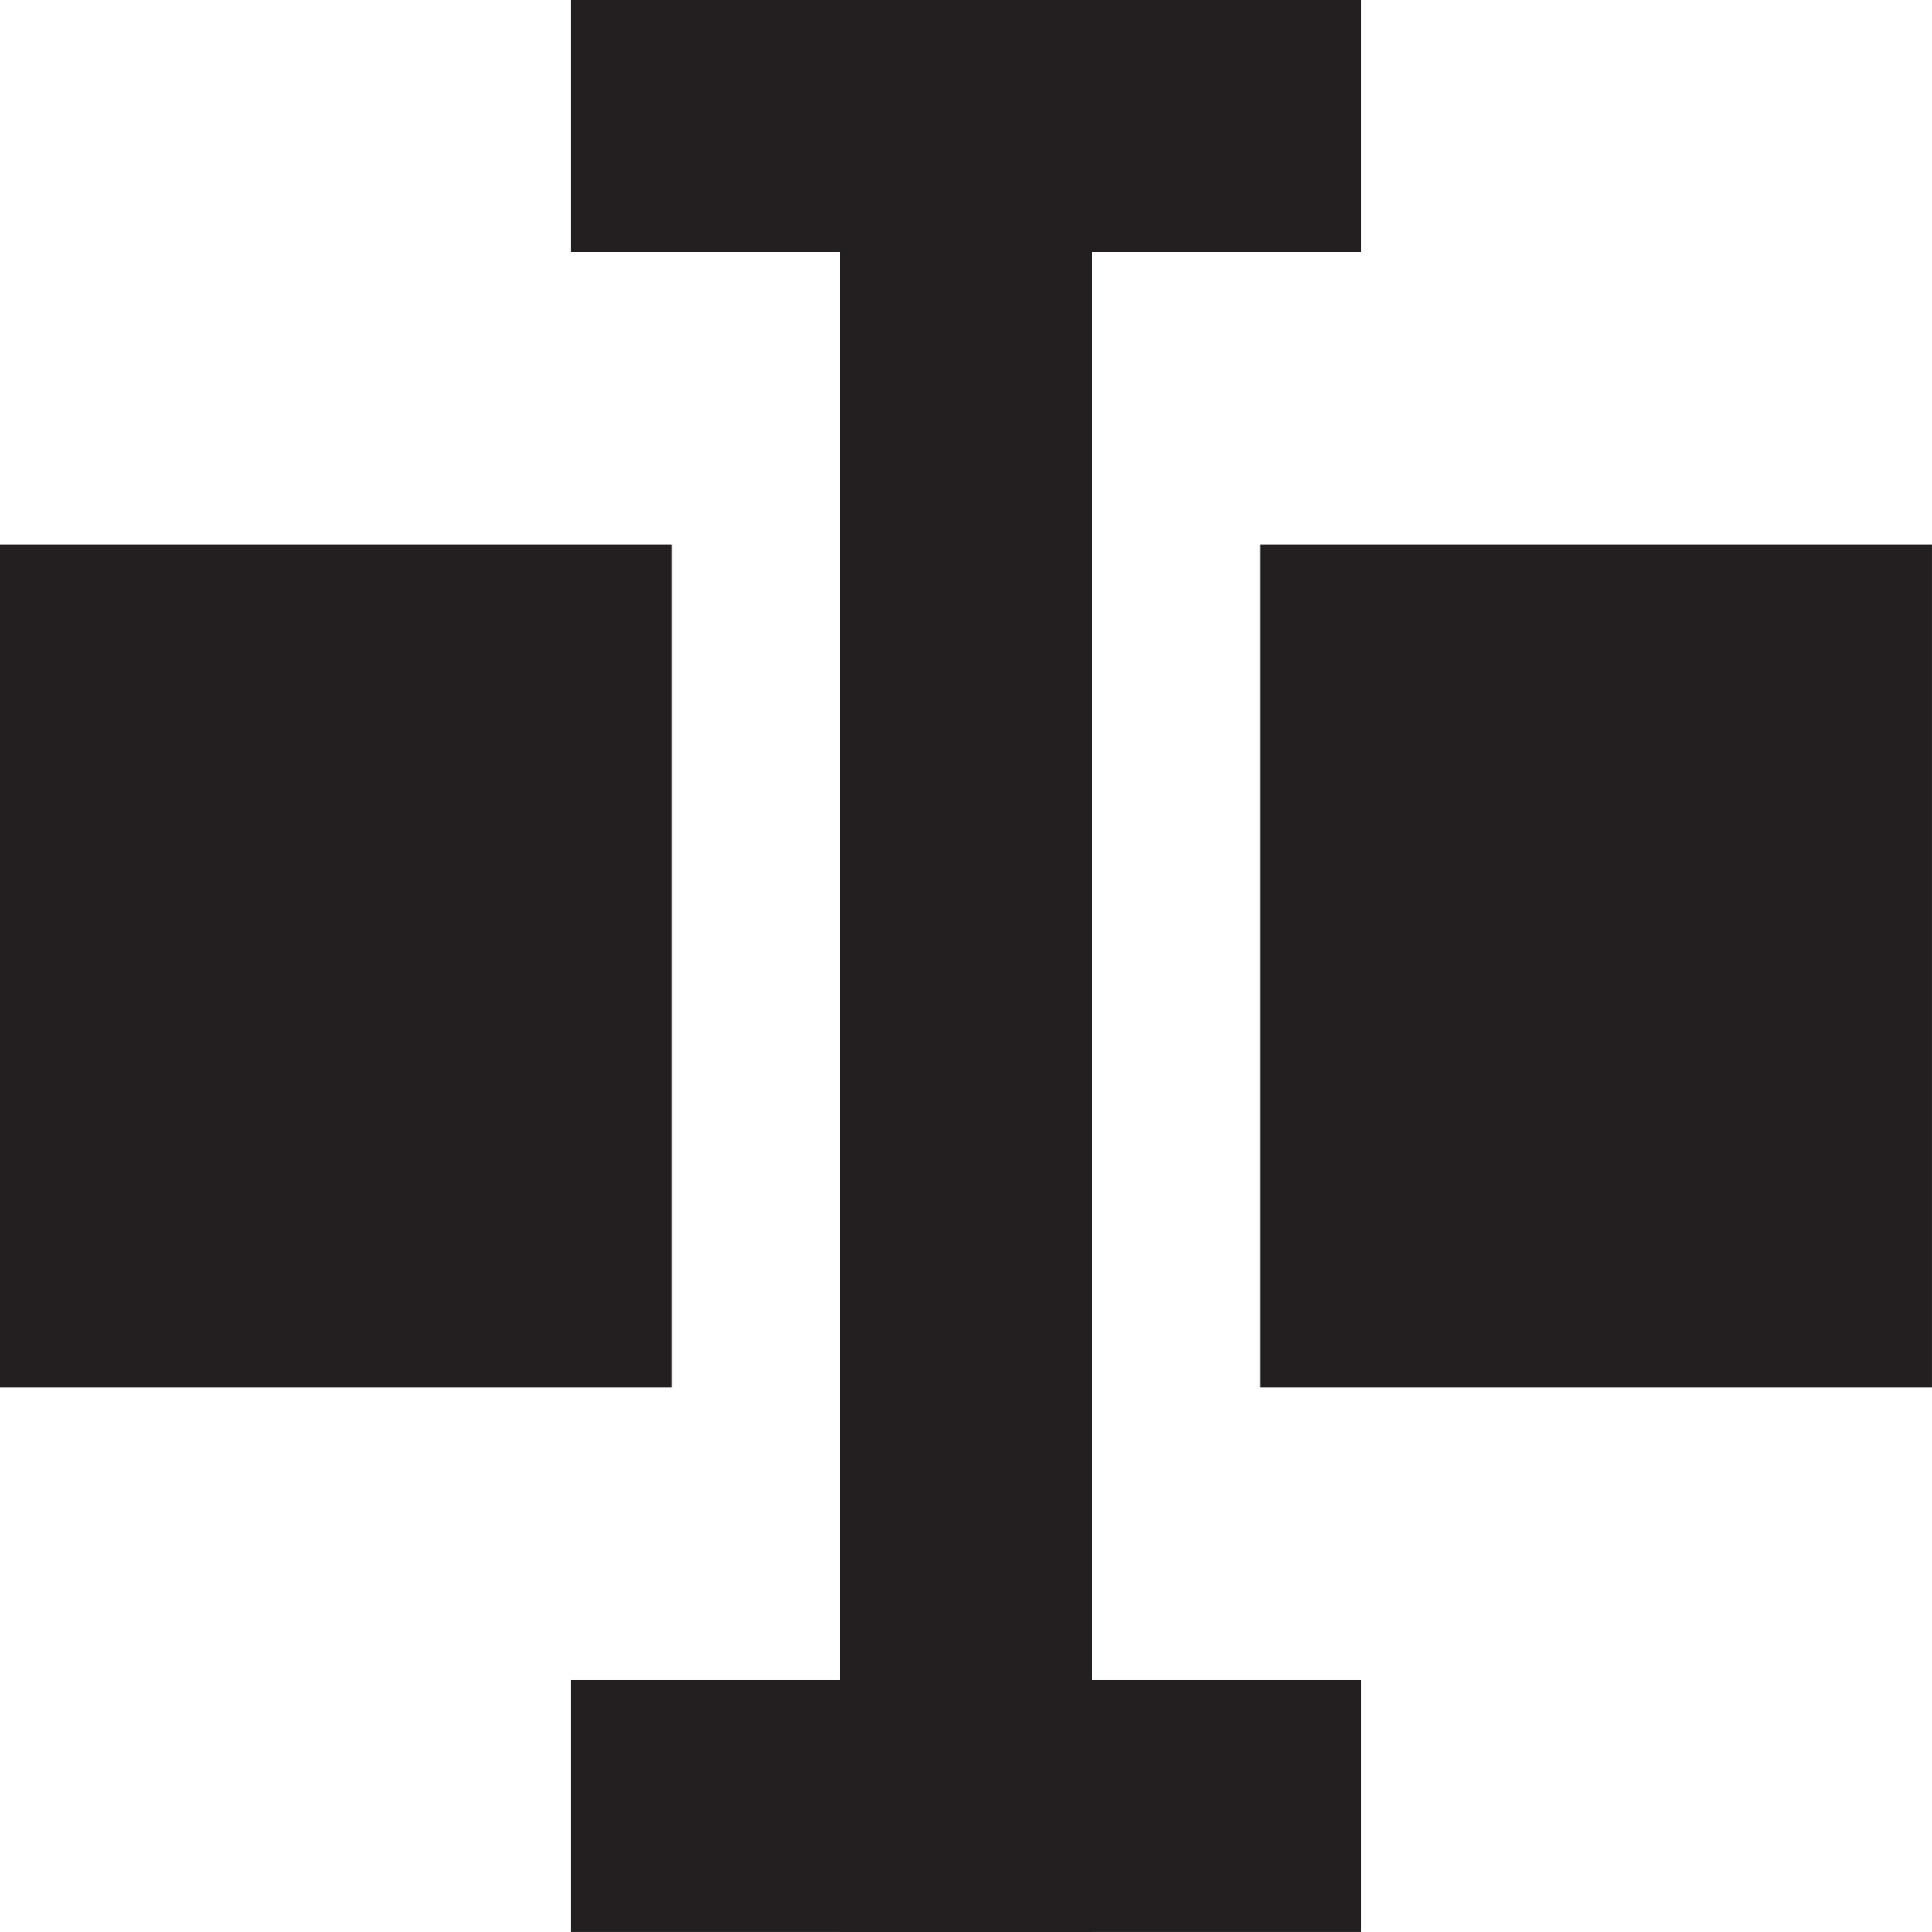
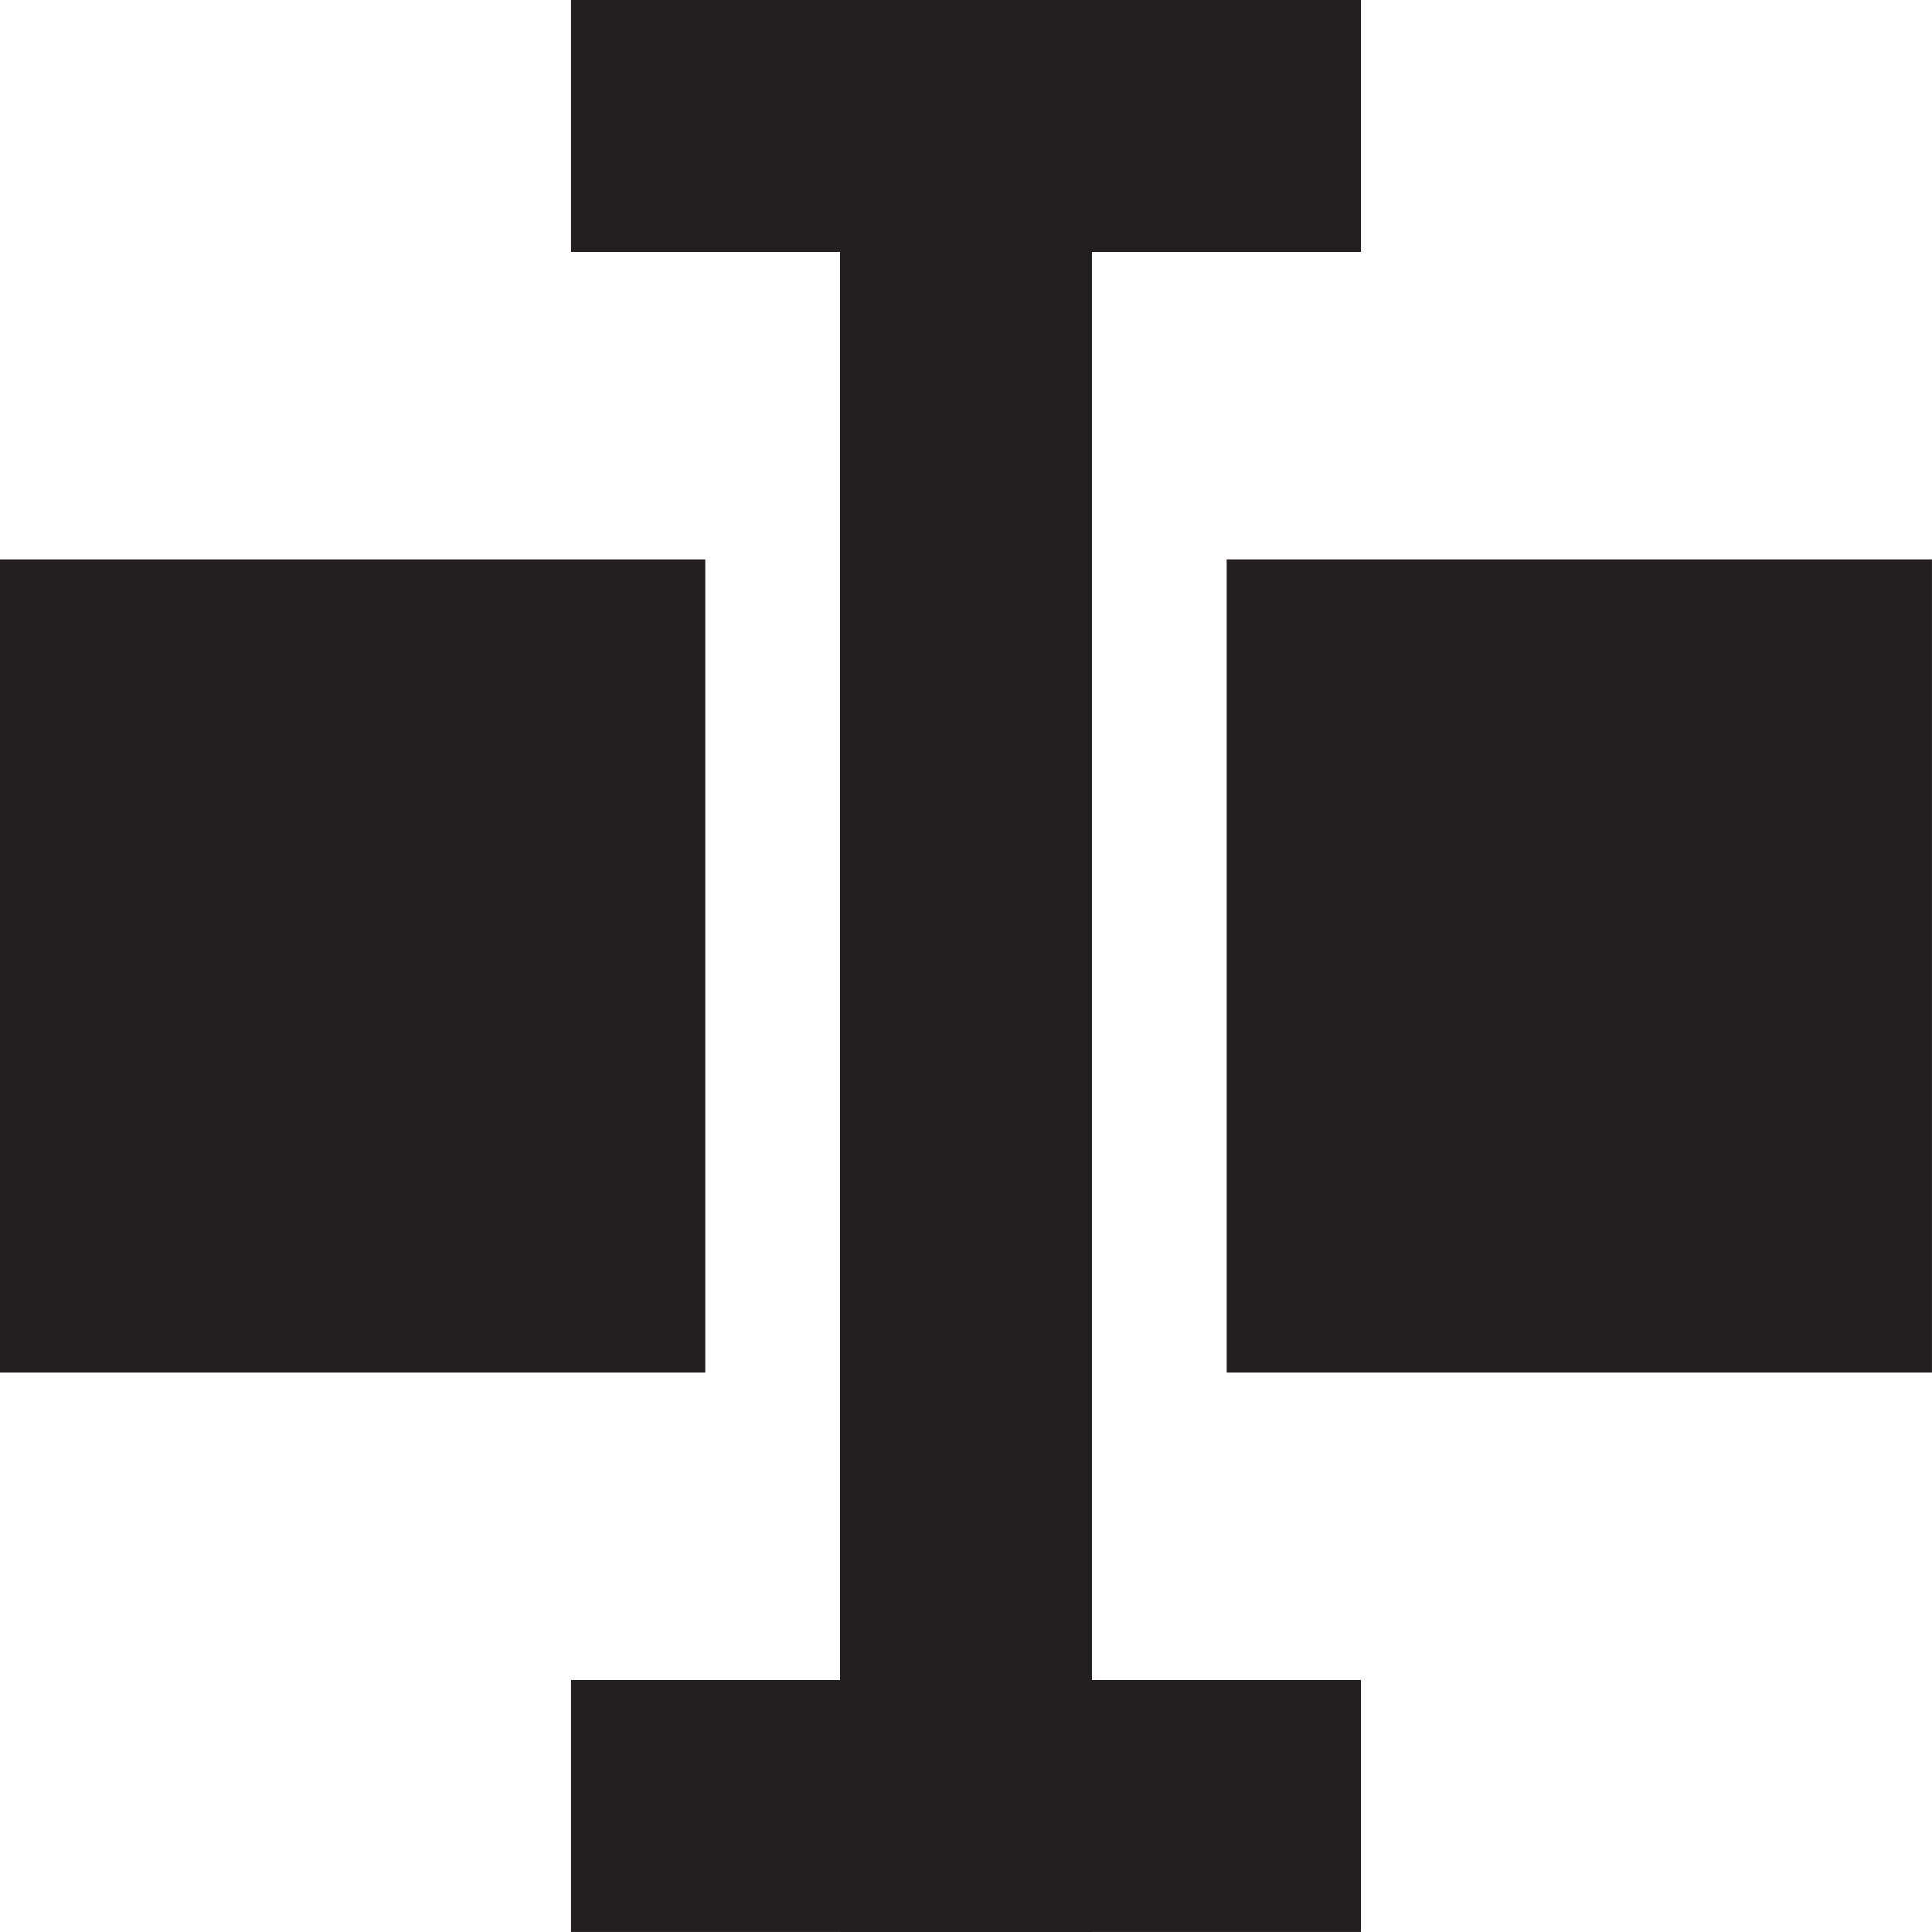
- <svg xmlns="http://www.w3.org/2000/svg" id="Rename" viewBox="0 0 519.65 519.65">
+ <svg xmlns="http://www.w3.org/2000/svg" viewBox="0 0 519.64 519.65">
  <defs>
-     <style>.cls-1{fill:#231f20;}</style>
+     <style>
+       .cls-1 {
+         fill: #231f20;
+       }
+     </style>
  </defs>
-   <rect class="cls-1" x="225.94" width="67.76" height="519.65" />
-   <path class="cls-1" d="M193.76,492.06v67.76H406.23V492.06Z" transform="translate(-40.18 -40.18)" />
-   <path class="cls-1" d="M193.76,40.18v67.76H406.23V40.18Z" transform="translate(-40.18 -40.18)" />
-   <rect class="cls-1" x="338.94" y="146.47" width="180.7" height="226.7" />
-   <rect class="cls-1" y="146.47" width="180.7" height="226.7" />
+   <g id="Layer_2" data-name="Layer 2">
+     <g id="Rename">
+       <rect class="cls-1" x="225.94" width="67.76" height="519.65" />
+       <path class="cls-1" d="M153.58,451.88v67.76H366.05V451.88Z" />
+       <path class="cls-1" d="M153.58,0V67.76H366.05V0Z" />
+       <rect class="cls-1" x="329.94" y="150.47" width="189.7" height="218.7" />
+       <rect class="cls-1" y="150.47" width="189.7" height="218.7" />
+     </g>
+   </g>
</svg>
